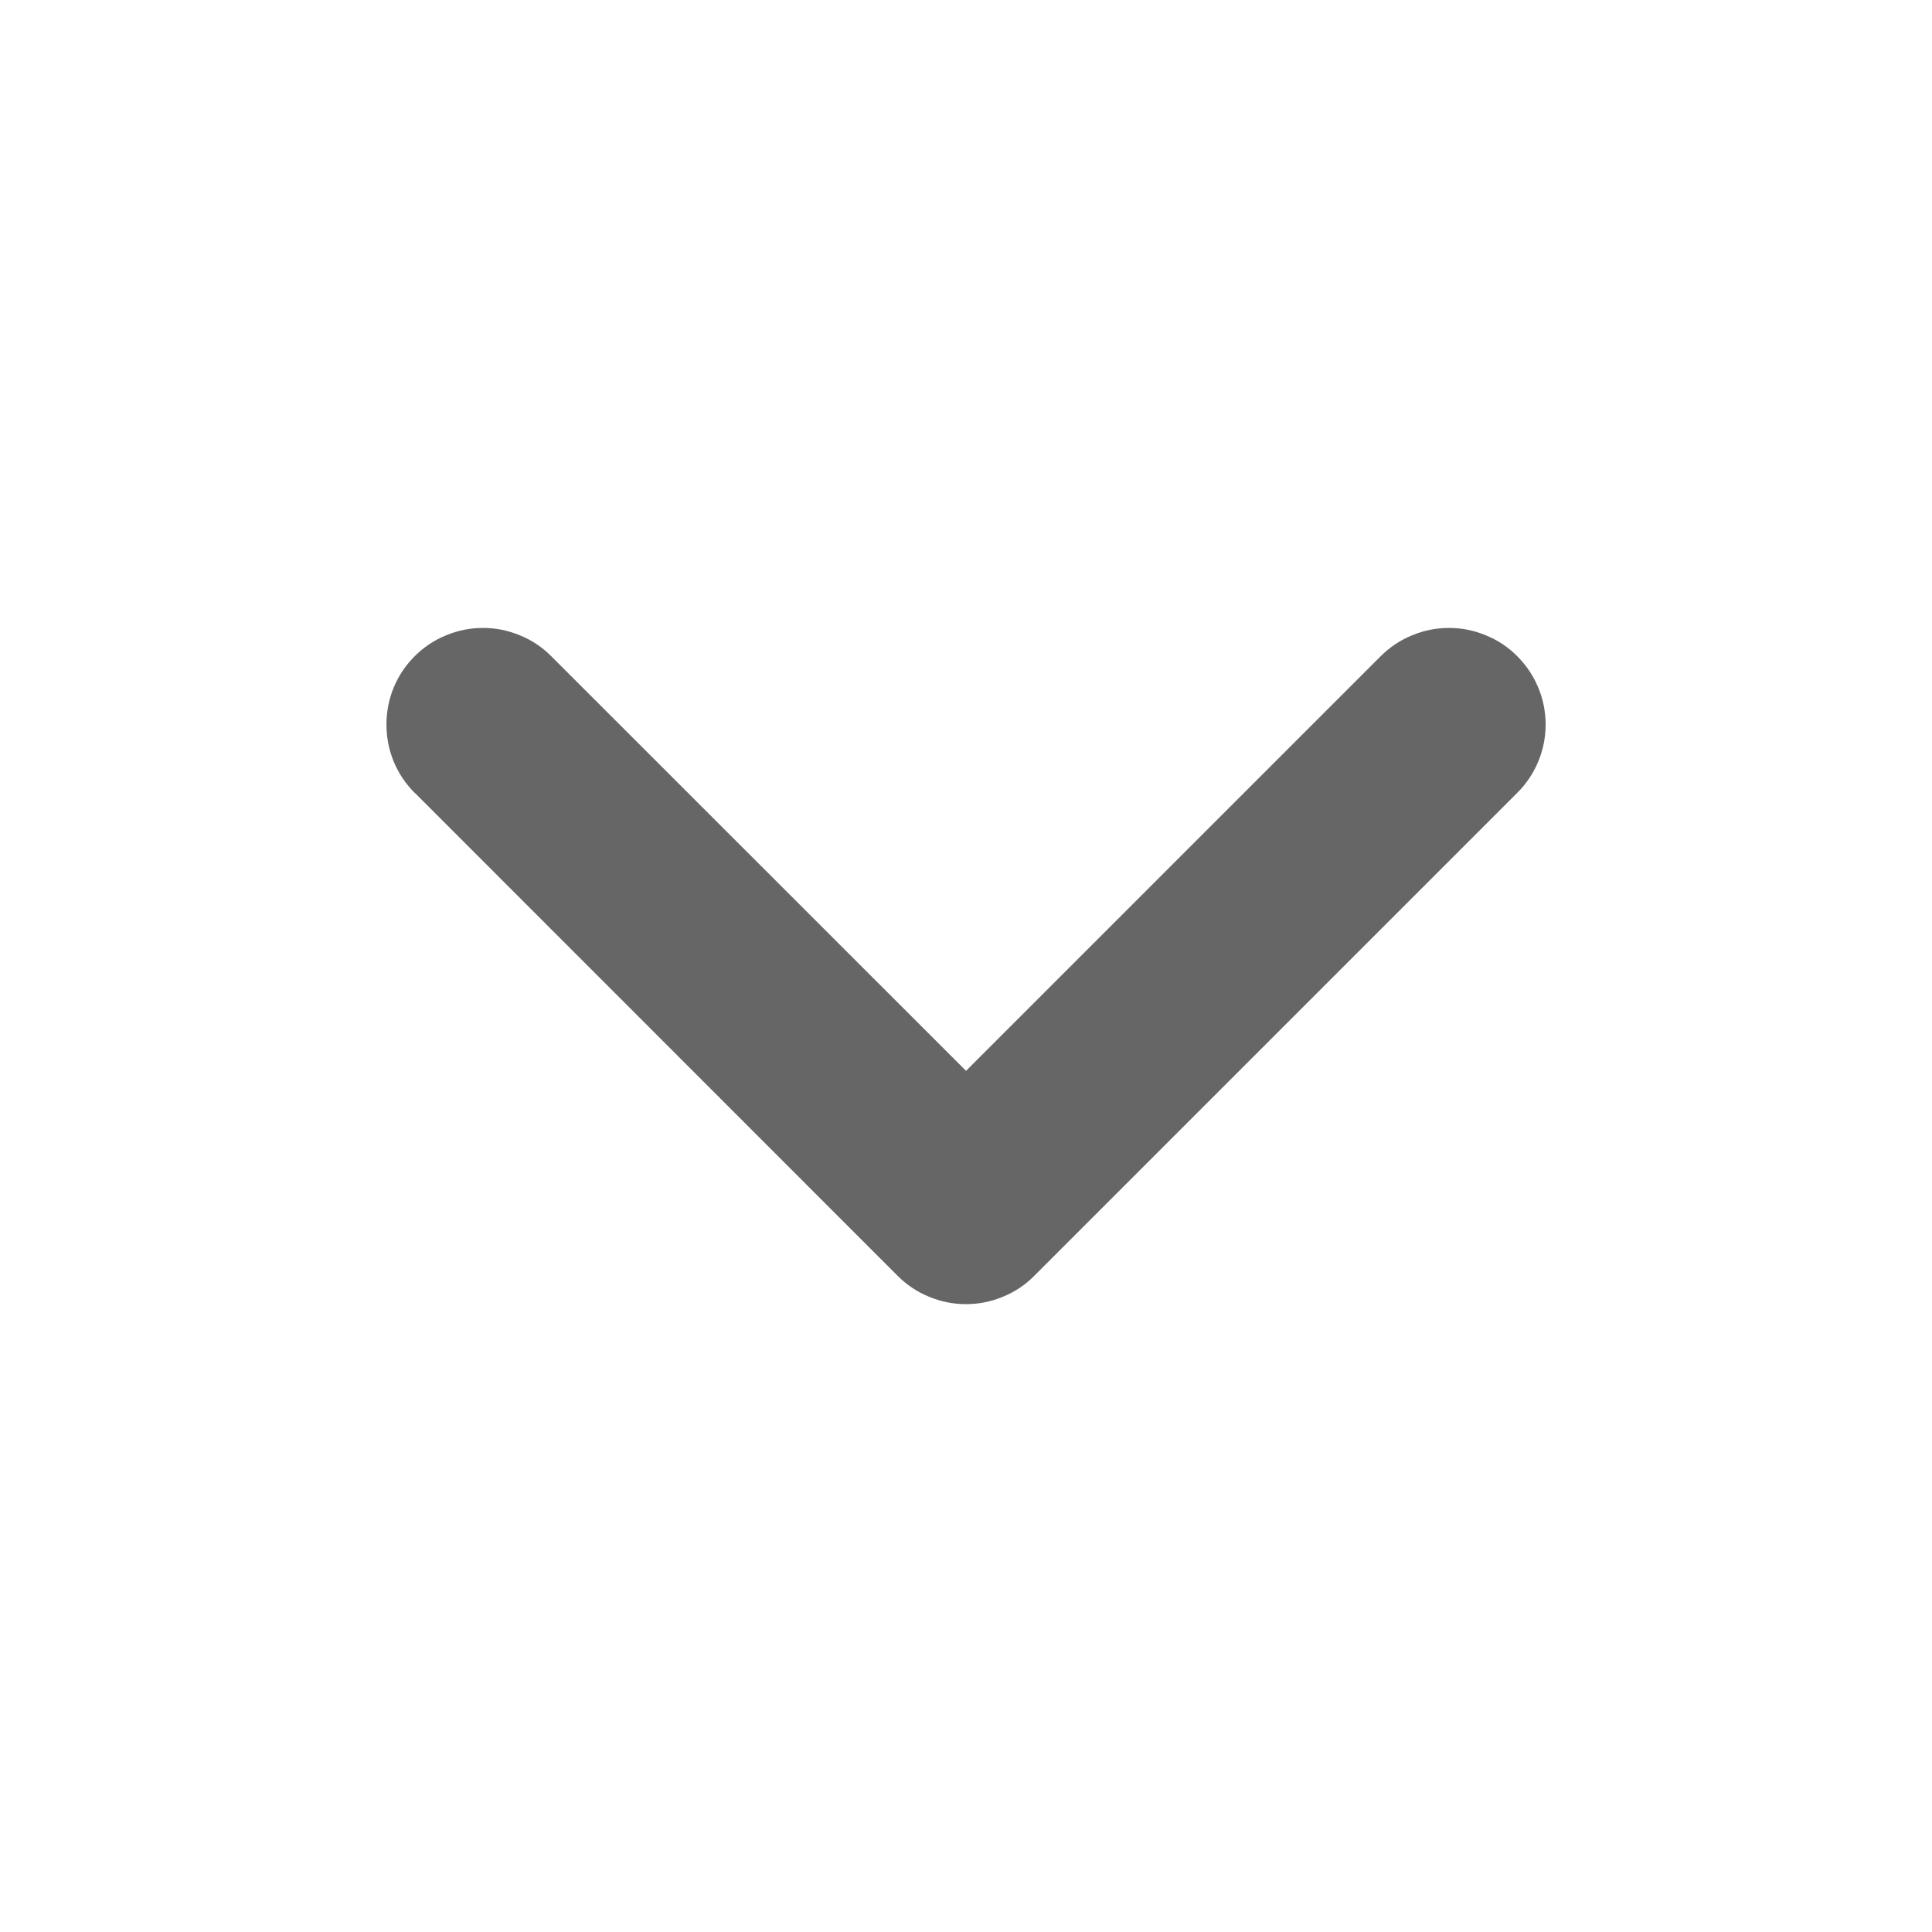
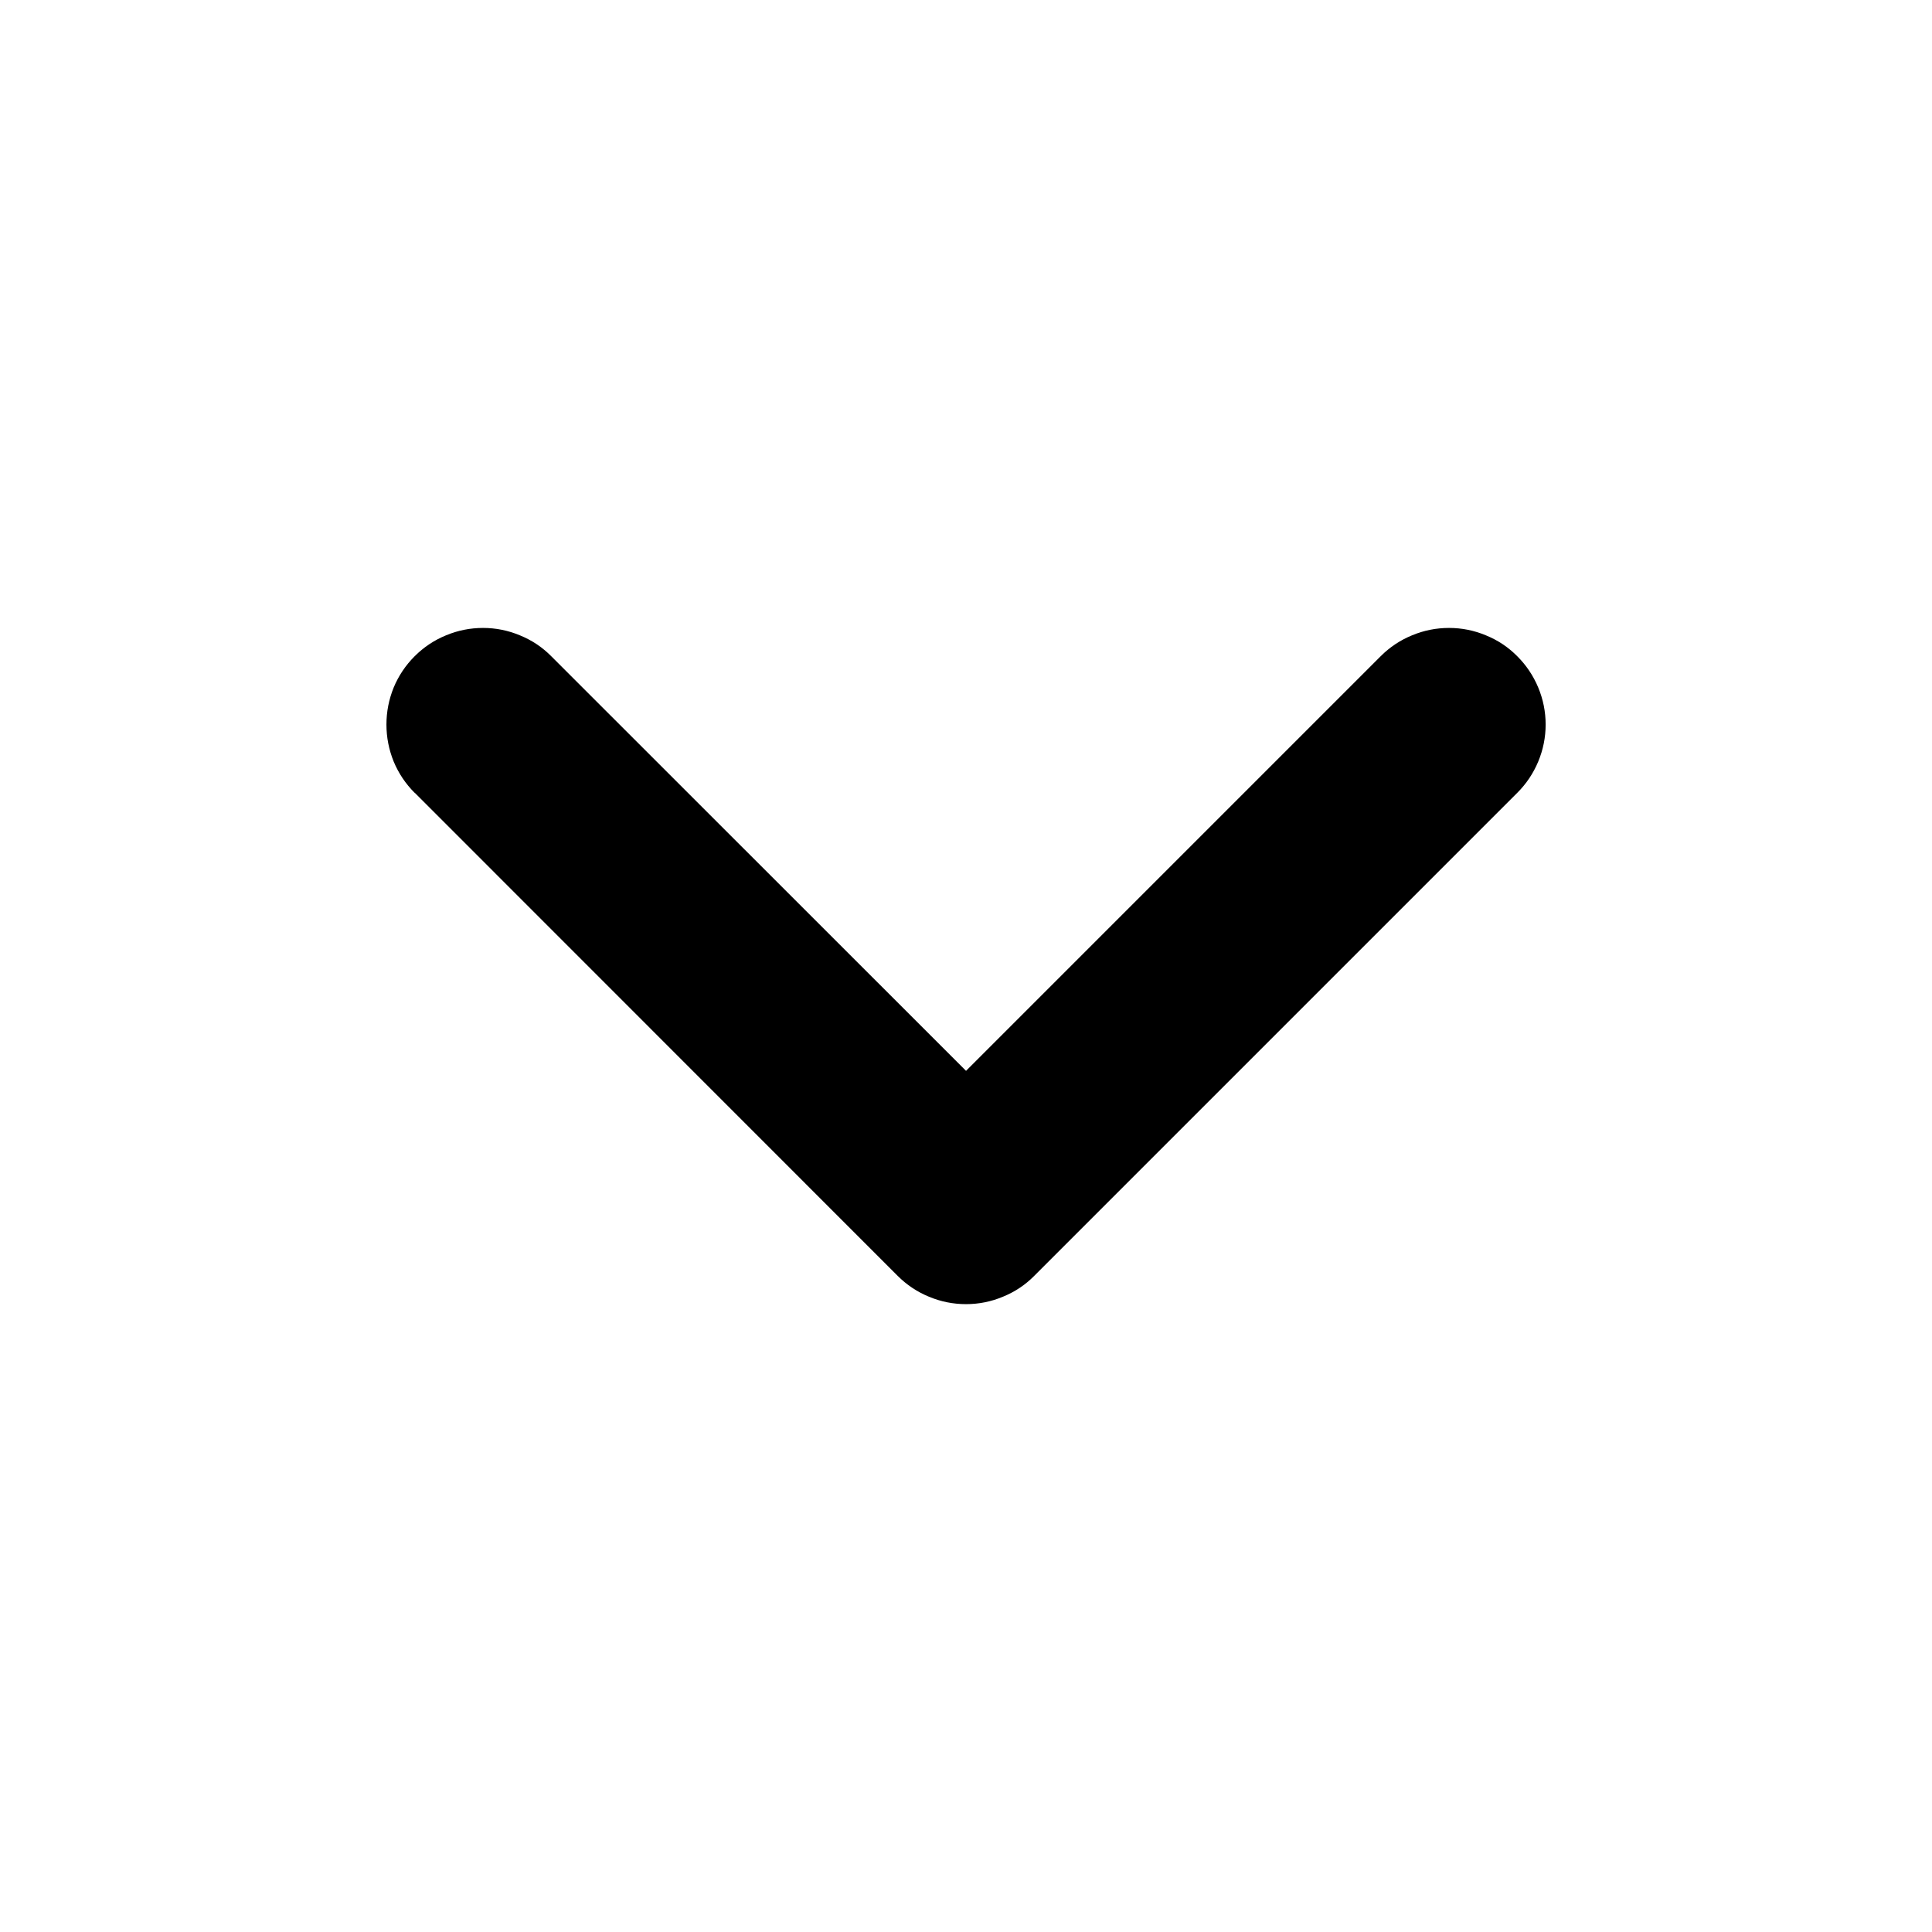
- <svg xmlns="http://www.w3.org/2000/svg" fill="none" version="1.1" width="12" height="12" viewBox="0 0 12 12">
+ <svg xmlns="http://www.w3.org/2000/svg" version="1.1" width="12" height="12" viewBox="0 0 12 12">
  <defs>
    <clipPath id="master_svg0_922_00946">
      <rect x="0" y="12" width="12" height="12" rx="0" />
    </clipPath>
  </defs>
  <g transform="matrix(1,0,0,-1,0,24)" clip-path="url(#master_svg0_922_00946)">
    <g transform="matrix(0,1,1,0,-13.49976,13.49976)">
-       <path d="M5.576,22.924L5.576,22.924Q5.66,23.008,5.77,23.054Q5.881,23.1,6,23.1Q6.119,23.1,6.23,23.054Q6.34,23.008,6.424,22.924Q6.509,22.84,6.554,22.729Q6.6,22.619,6.6,22.5Q6.6,22.38,6.554,22.27Q6.509,22.16,6.424,22.075L6.424,22.075L3.849,19.5L6.424,16.924L6.424,16.924Q6.509,16.84,6.554,16.729Q6.6,16.619,6.6,16.5Q6.6,16.38,6.554,16.27Q6.509,16.16,6.424,16.075Q6.34,15.991,6.23,15.945Q6.119,15.9,6,15.9Q5.881,15.9,5.77,15.945Q5.66,15.991,5.576,16.075L5.576,16.076L2.576,19.075Q2.491,19.16,2.446,19.27Q2.4,19.38,2.4,19.5Q2.4,19.619,2.446,19.729Q2.491,19.84,2.576,19.924L5.576,22.924Z" fill-rule="evenodd" fill="#666666" fill-opacity="1" />
+       <path d="M5.576,22.924L5.576,22.924Q5.66,23.008,5.77,23.054Q5.881,23.1,6,23.1Q6.119,23.1,6.23,23.054Q6.34,23.008,6.424,22.924Q6.509,22.84,6.554,22.729Q6.6,22.619,6.6,22.5Q6.6,22.38,6.554,22.27Q6.509,22.16,6.424,22.075L6.424,22.075L3.849,19.5L6.424,16.924L6.424,16.924Q6.509,16.84,6.554,16.729Q6.6,16.619,6.6,16.5Q6.6,16.38,6.554,16.27Q6.509,16.16,6.424,16.075Q6.34,15.991,6.23,15.945Q6.119,15.9,6,15.9Q5.881,15.9,5.77,15.945Q5.66,15.991,5.576,16.075L5.576,16.076L2.576,19.075Q2.491,19.16,2.446,19.27Q2.4,19.38,2.4,19.5Q2.4,19.619,2.446,19.729Q2.491,19.84,2.576,19.924L5.576,22.924Z" fill-rule="evenodd" fill="inherit" fill-opacity="1" />
    </g>
  </g>
</svg>
